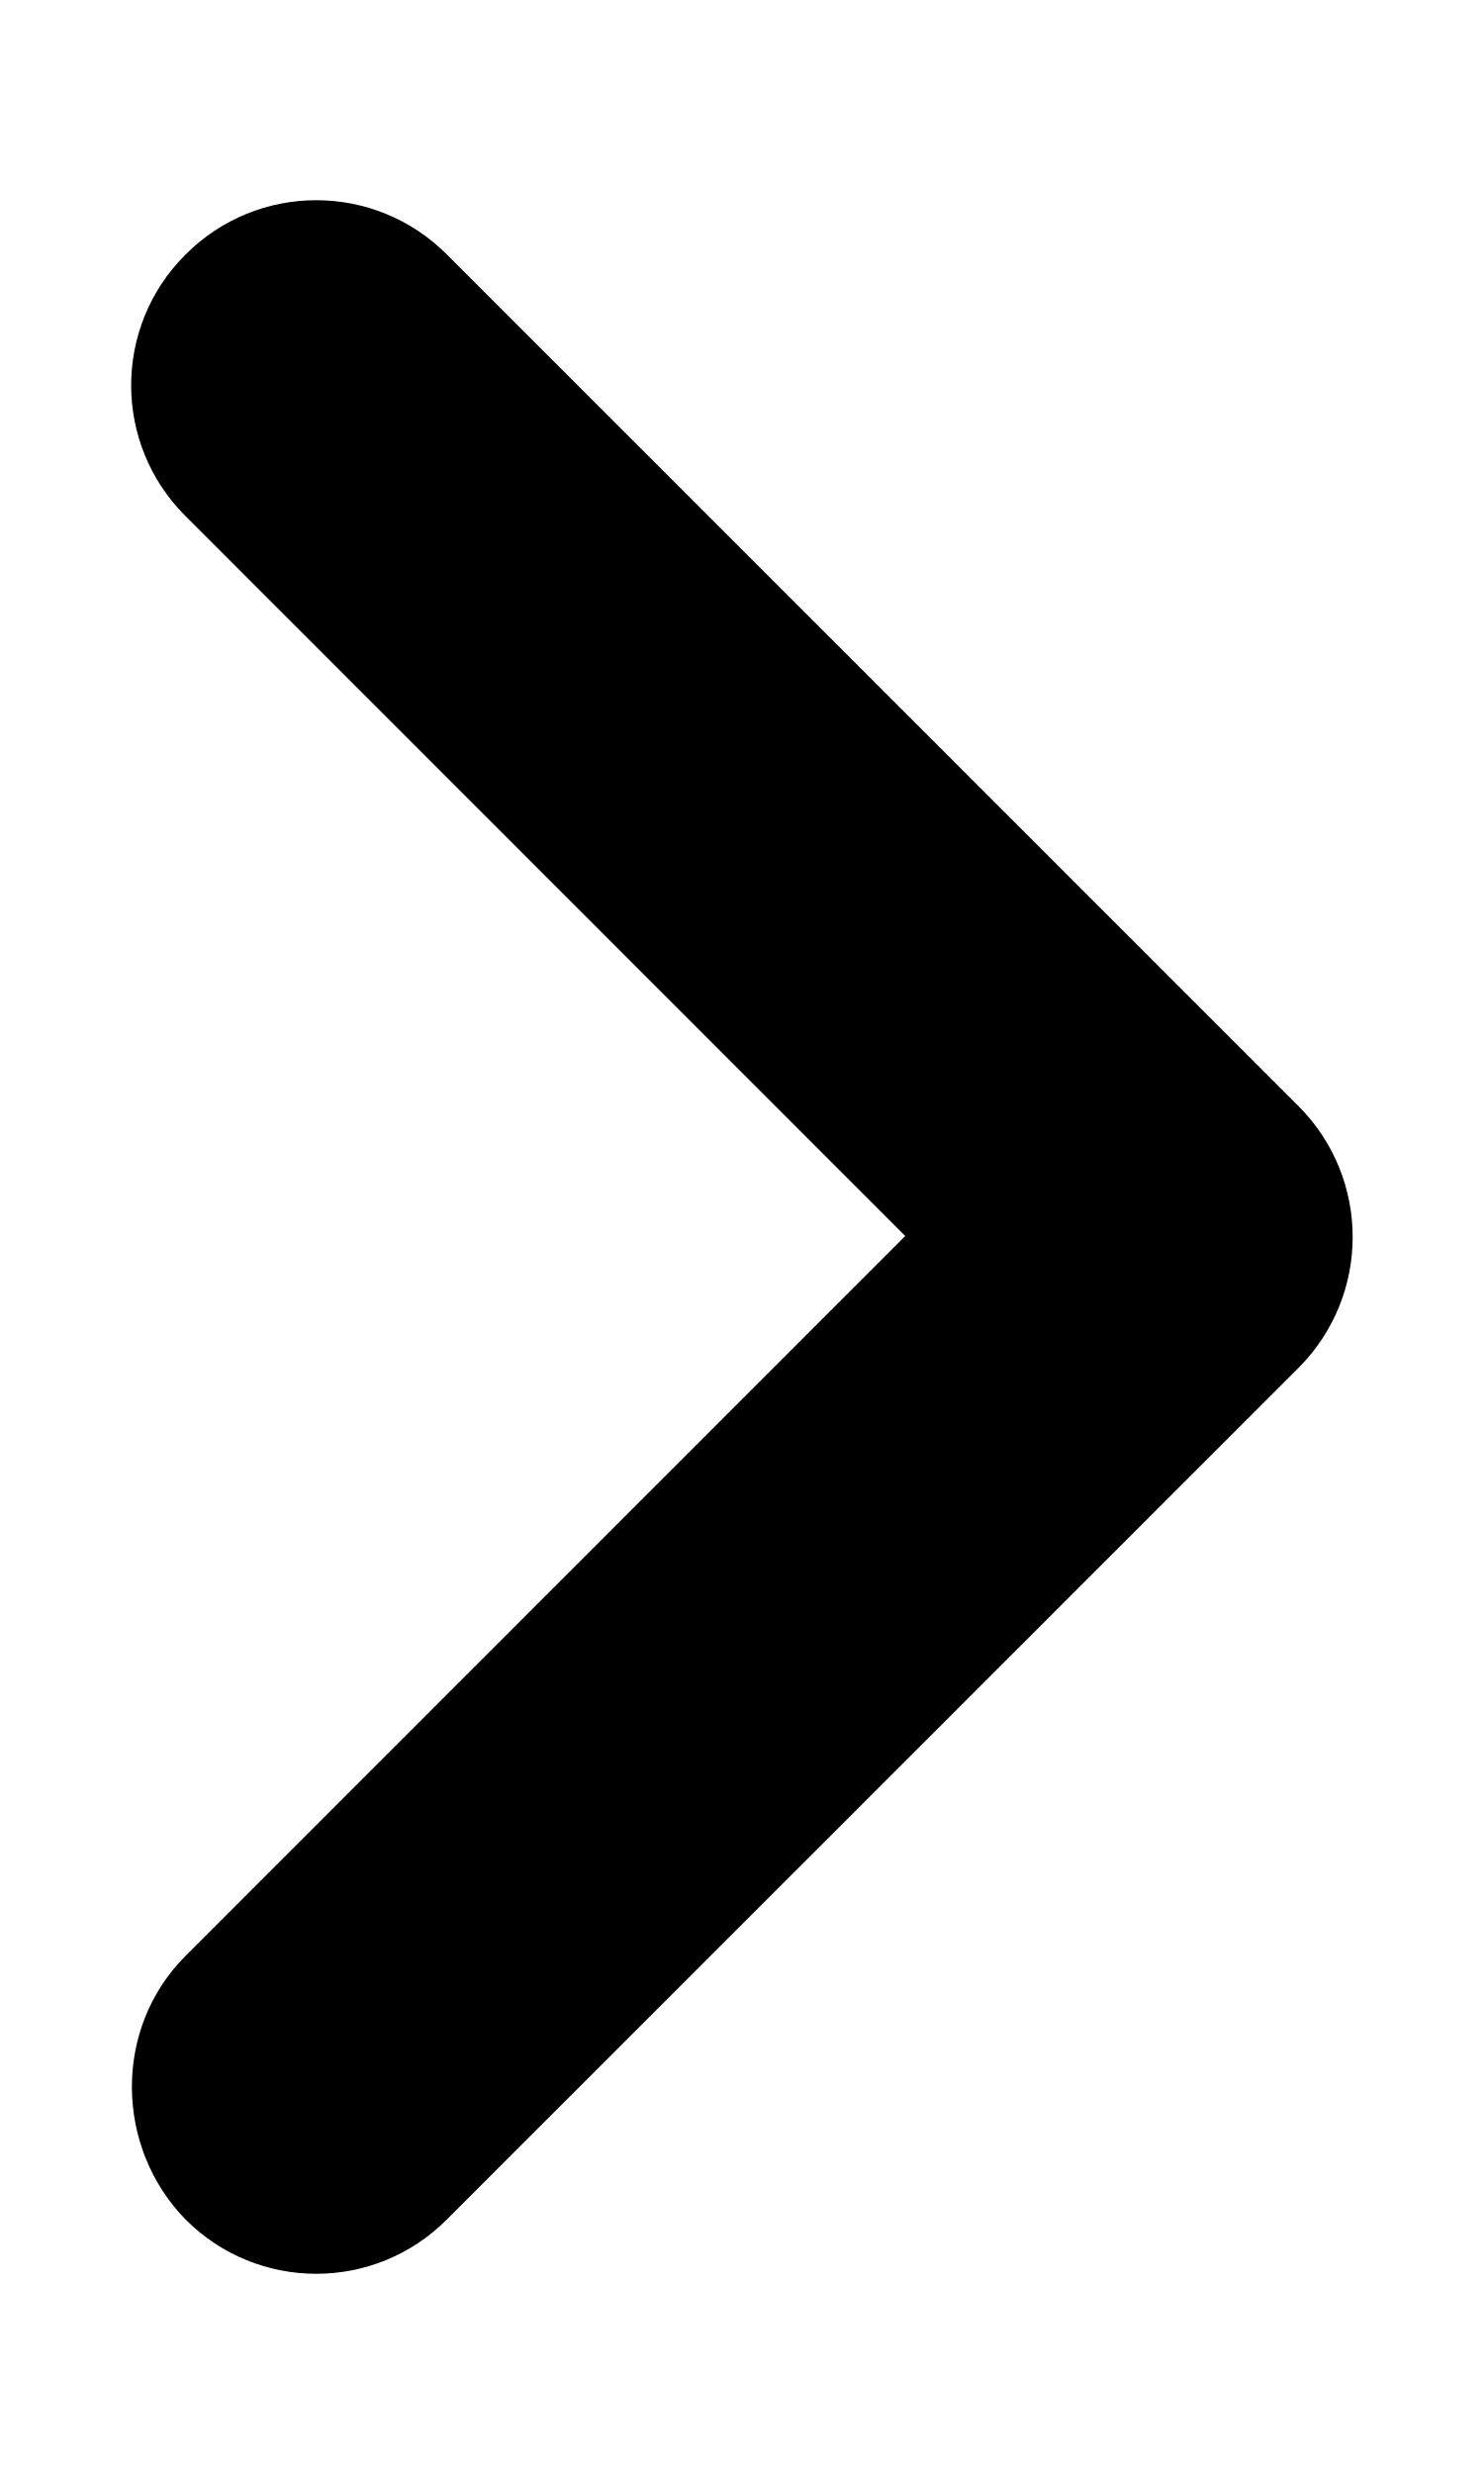
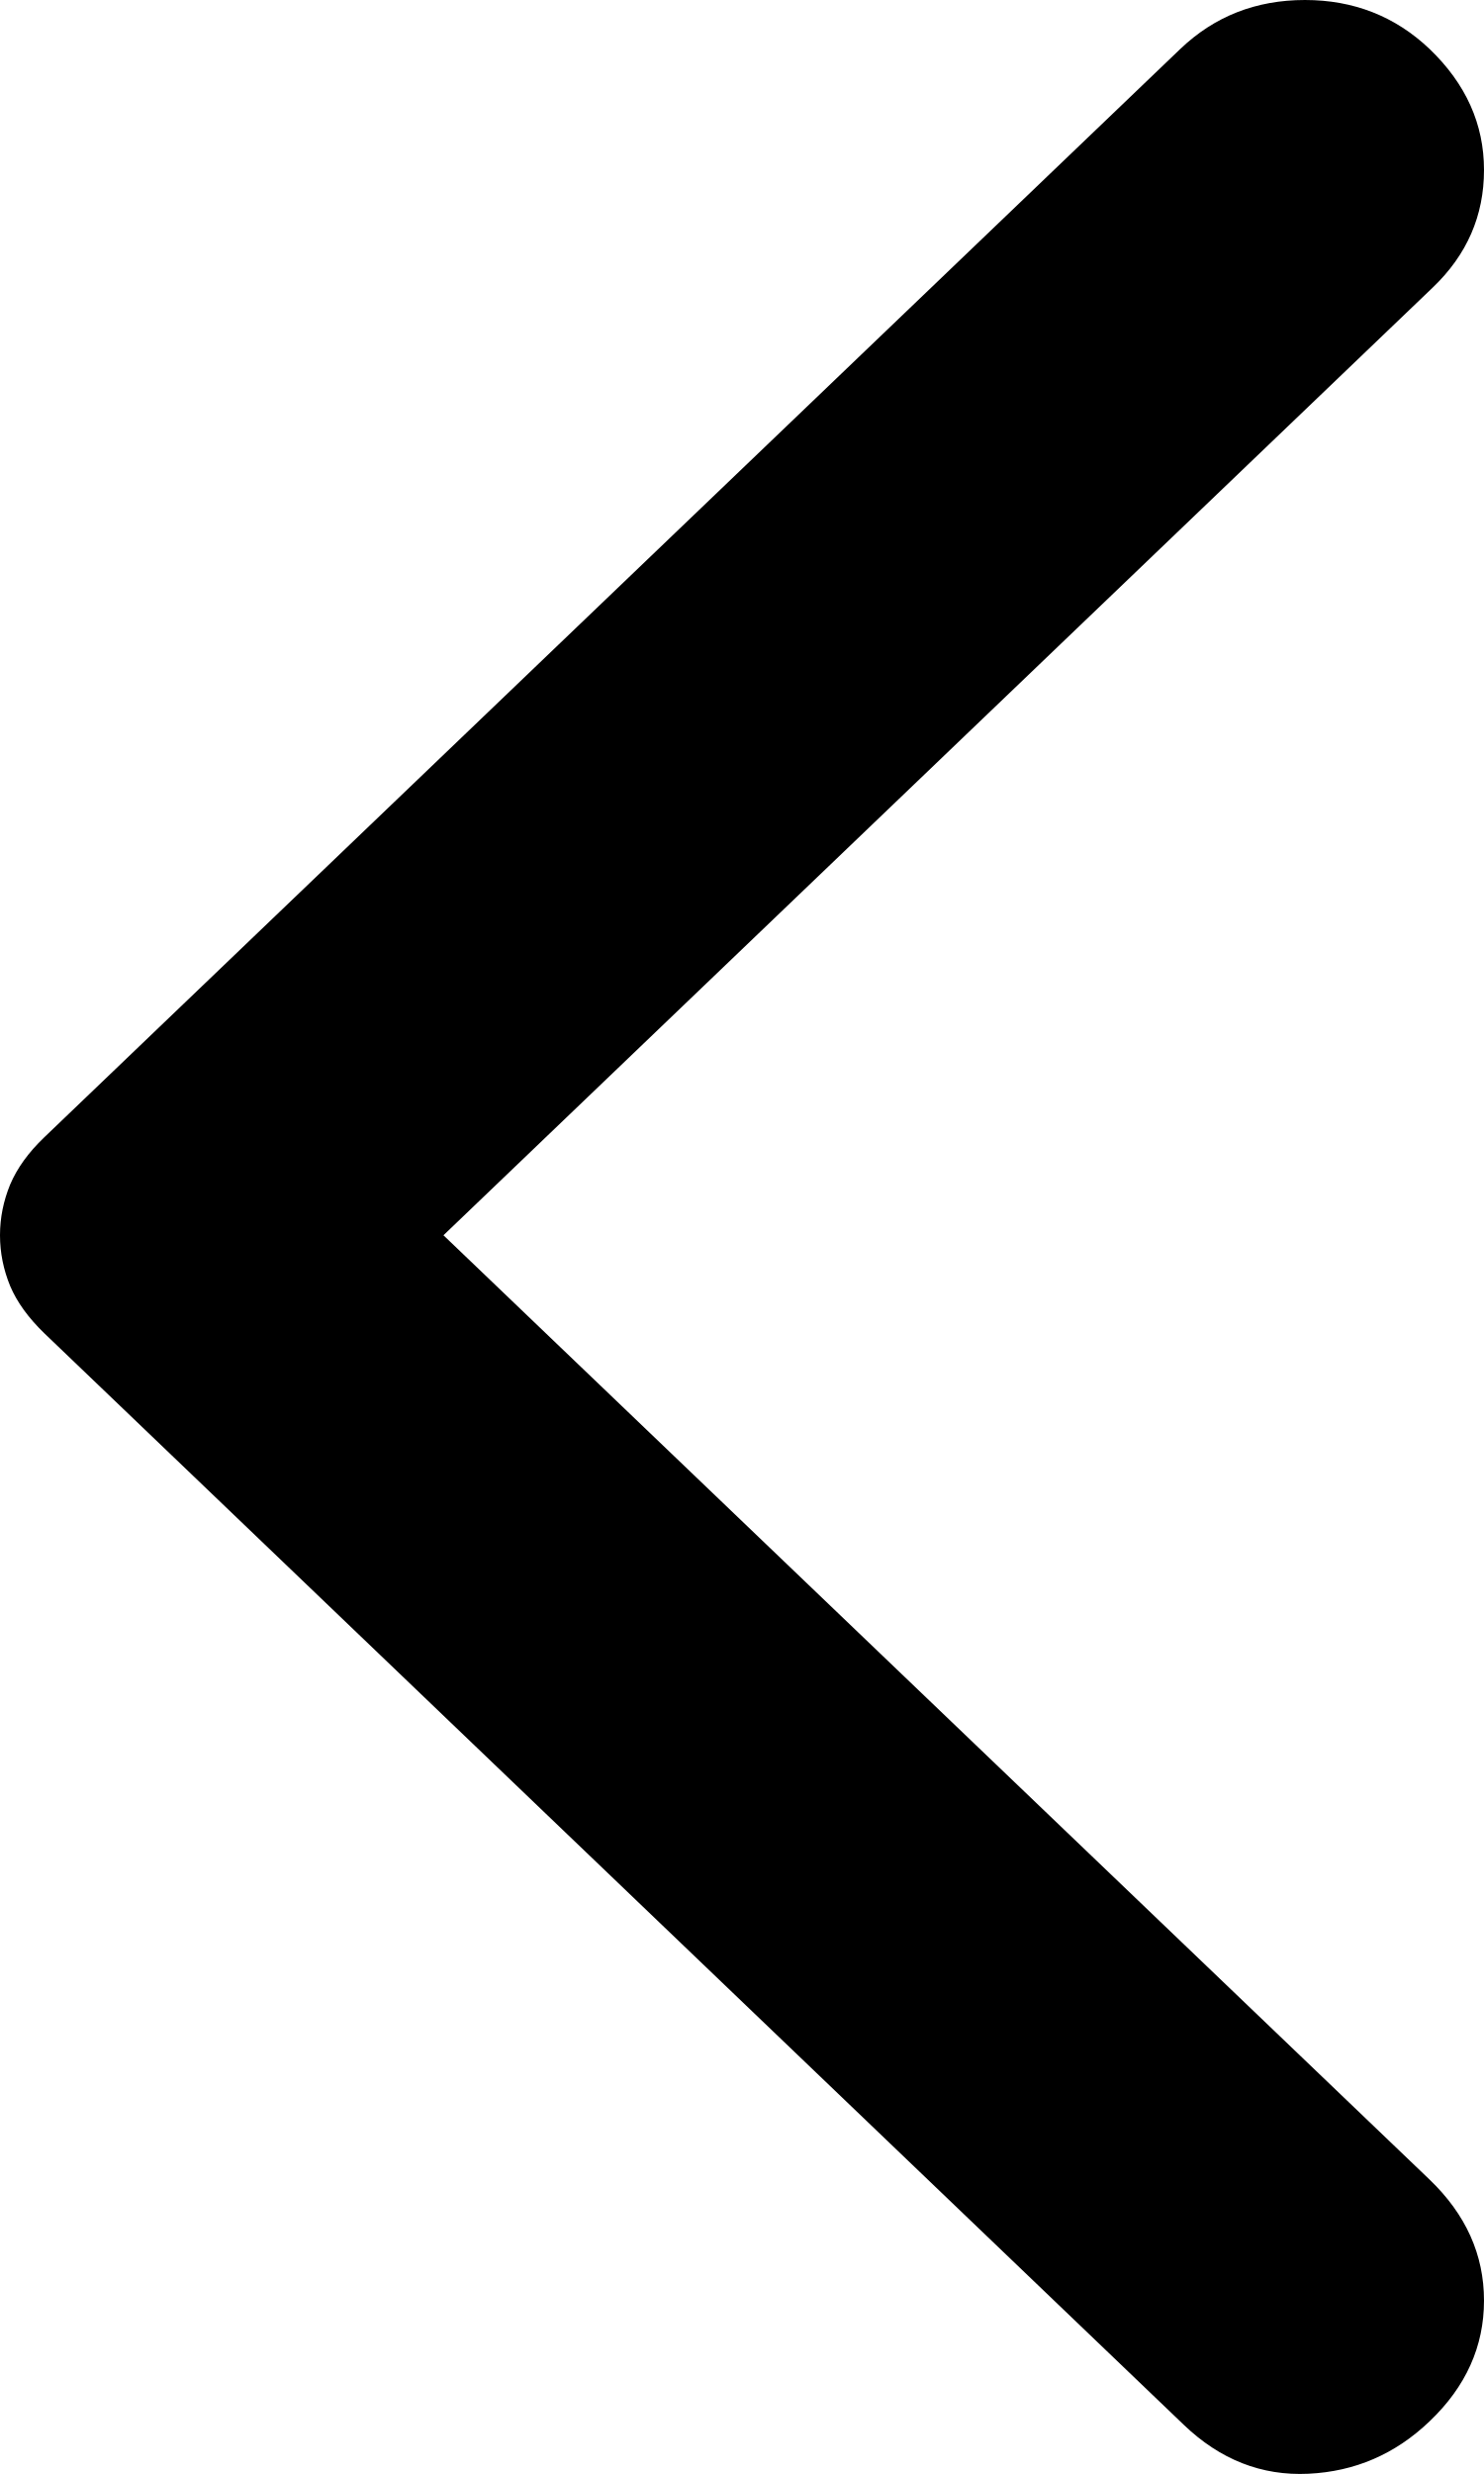
<svg xmlns="http://www.w3.org/2000/svg" viewBox="0 0 6 10">
-   <path d="M0.75 7.906L3.66 4.996L0.75 2.086C0.457 1.794 0.457 1.321 0.75 1.029C1.042 0.736 1.515 0.736 1.807 1.029L5.25 4.471C5.542 4.764 5.542 5.236 5.25 5.529L1.807 8.971C1.515 9.264 1.042 9.264 0.75 8.971C0.465 8.679 0.457 8.199 0.75 7.906Z" />
+   <path d="M5.78 9.787C5.927 9.647 6 9.484 6 9.299C6 9.114 5.927 8.951 5.78 8.81L1.793 4.993L5.793 1.162C5.931 1.03 6 0.872 6 0.687C6 0.502 5.927 0.339 5.78 0.198C5.641 0.066 5.473 4.60364e-08 5.276 6.33241e-08C5.078 8.06119e-08 4.91 0.066 4.772 0.198L0.179 4.597C0.115 4.658 0.069 4.722 0.041 4.788C0.014 4.854 -5.23348e-07 4.922 -5.17177e-07 4.993C-5.11006e-07 5.064 0.014 5.132 0.041 5.198C0.069 5.264 0.115 5.327 0.179 5.389L4.786 9.801C4.933 9.942 5.101 10.008 5.29 9.999C5.478 9.99 5.641 9.92 5.78 9.787Z" />
</svg>
